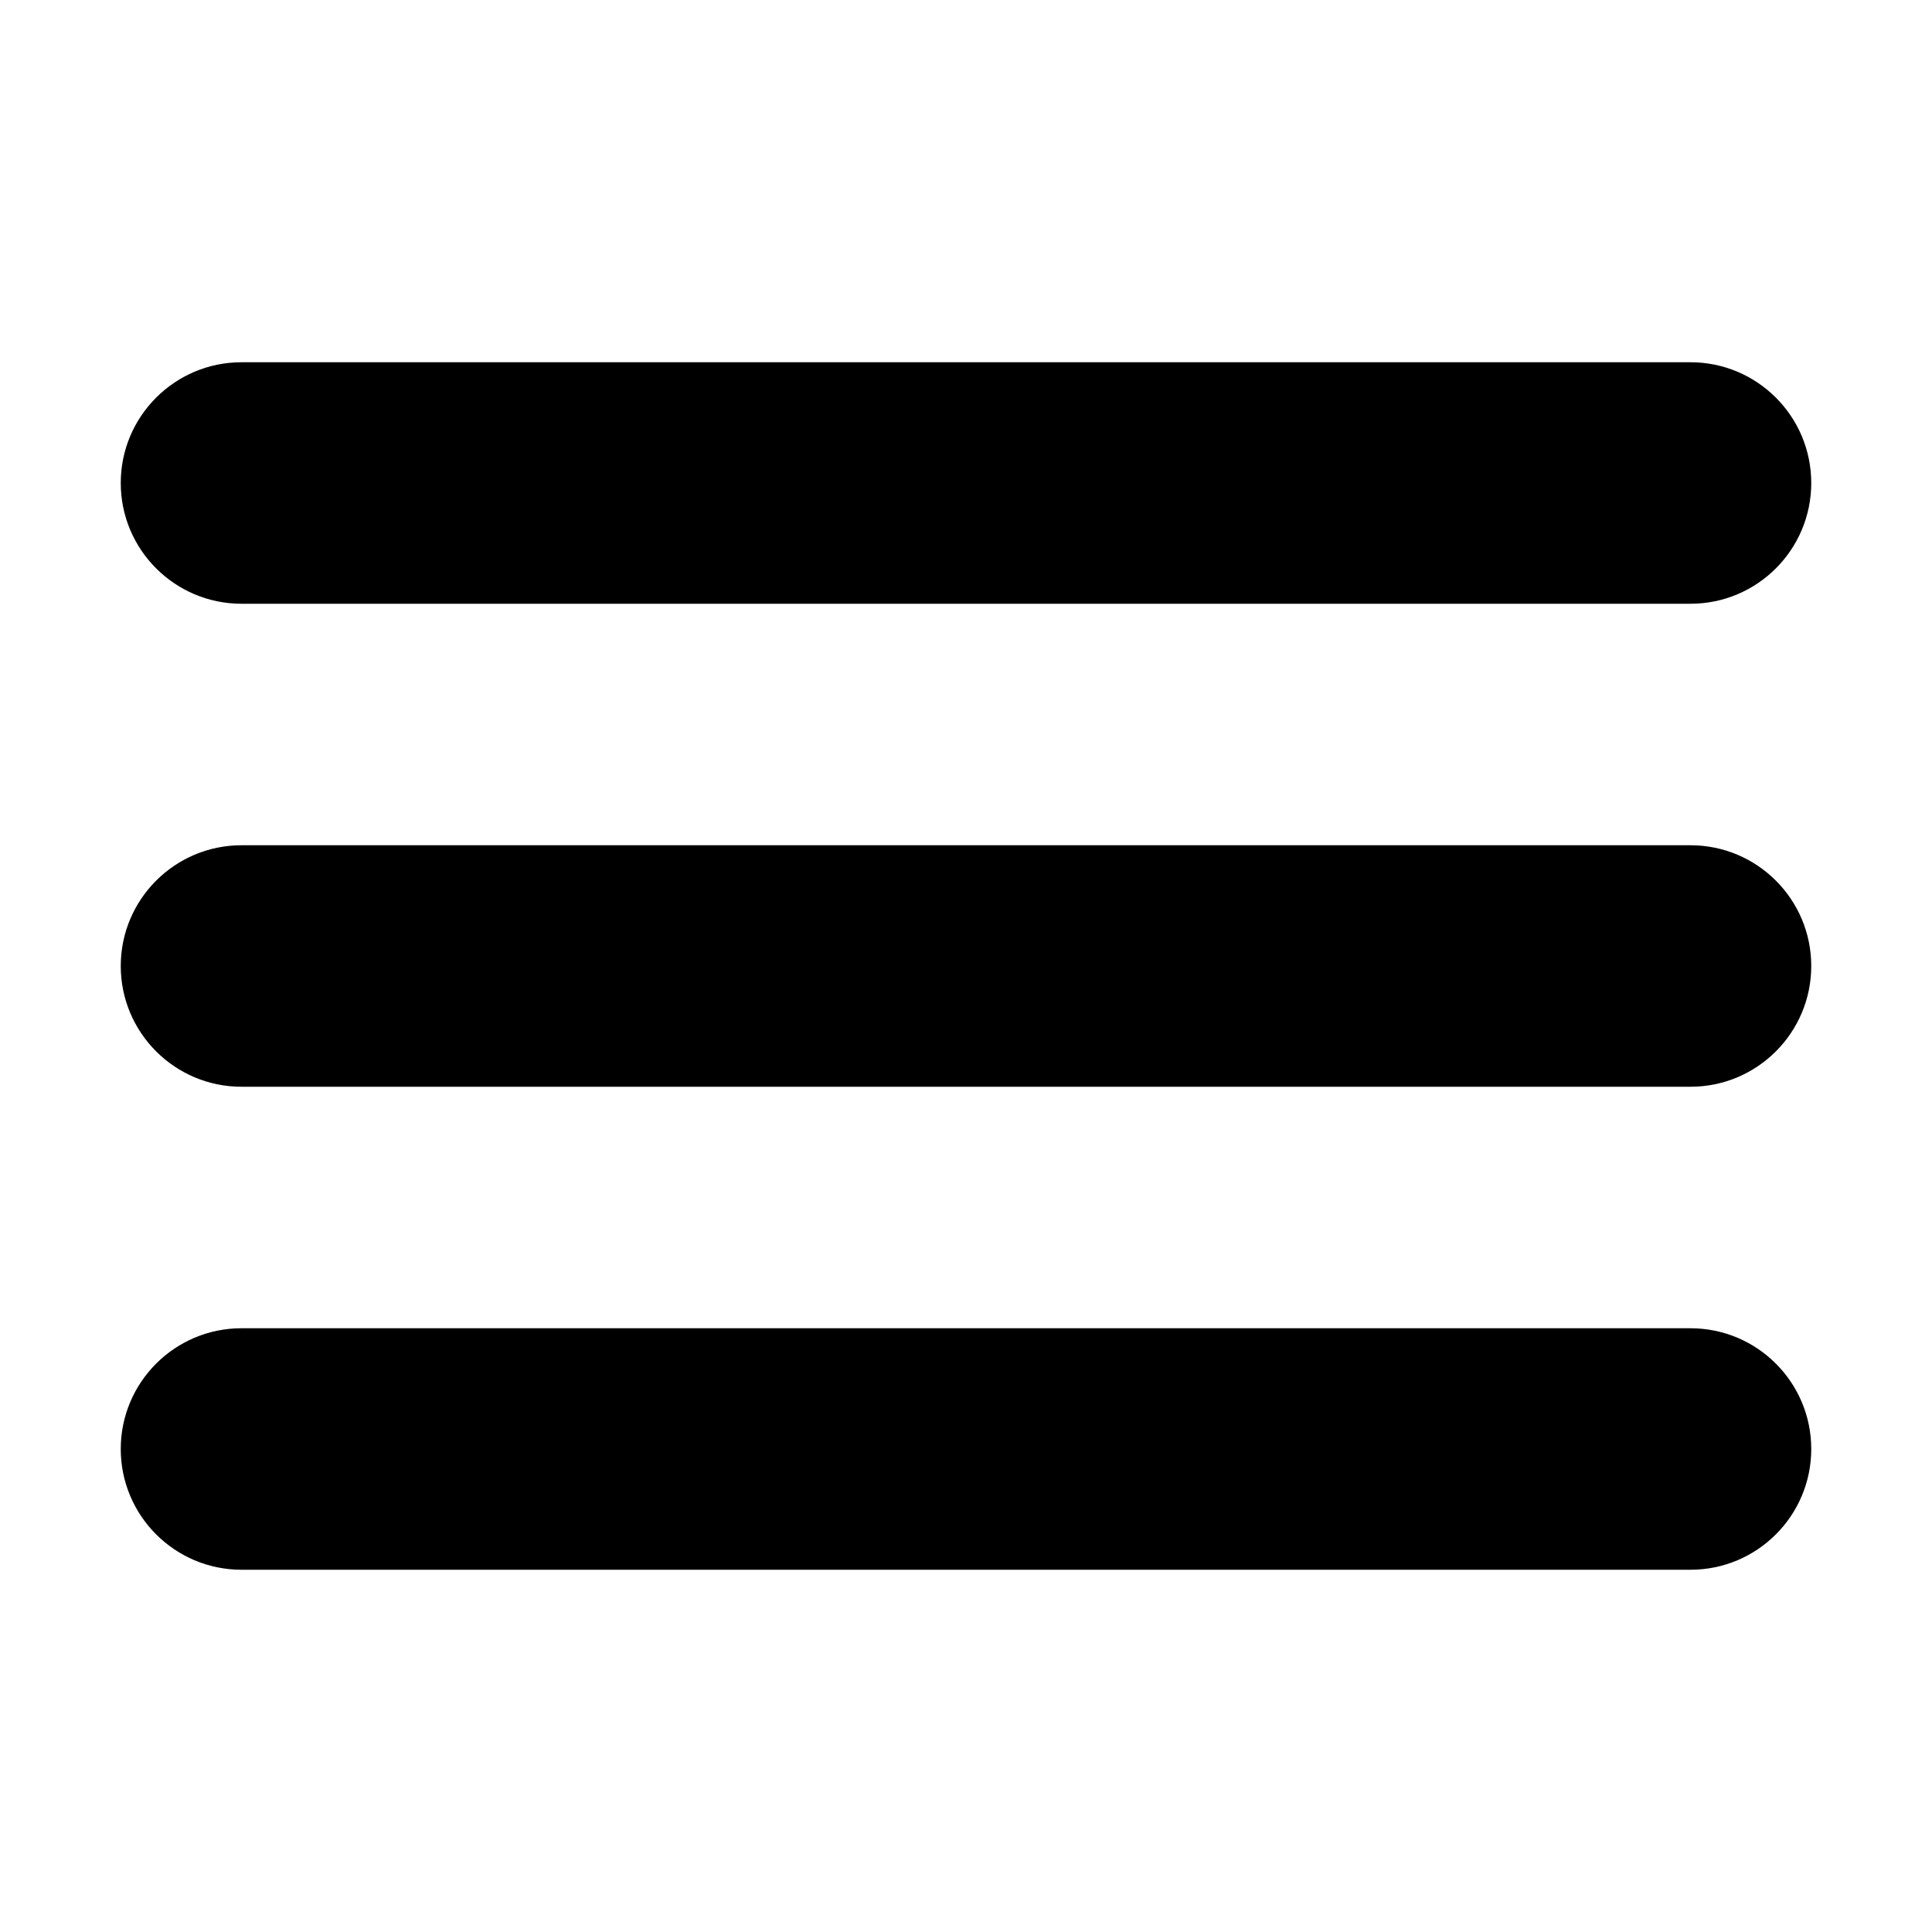
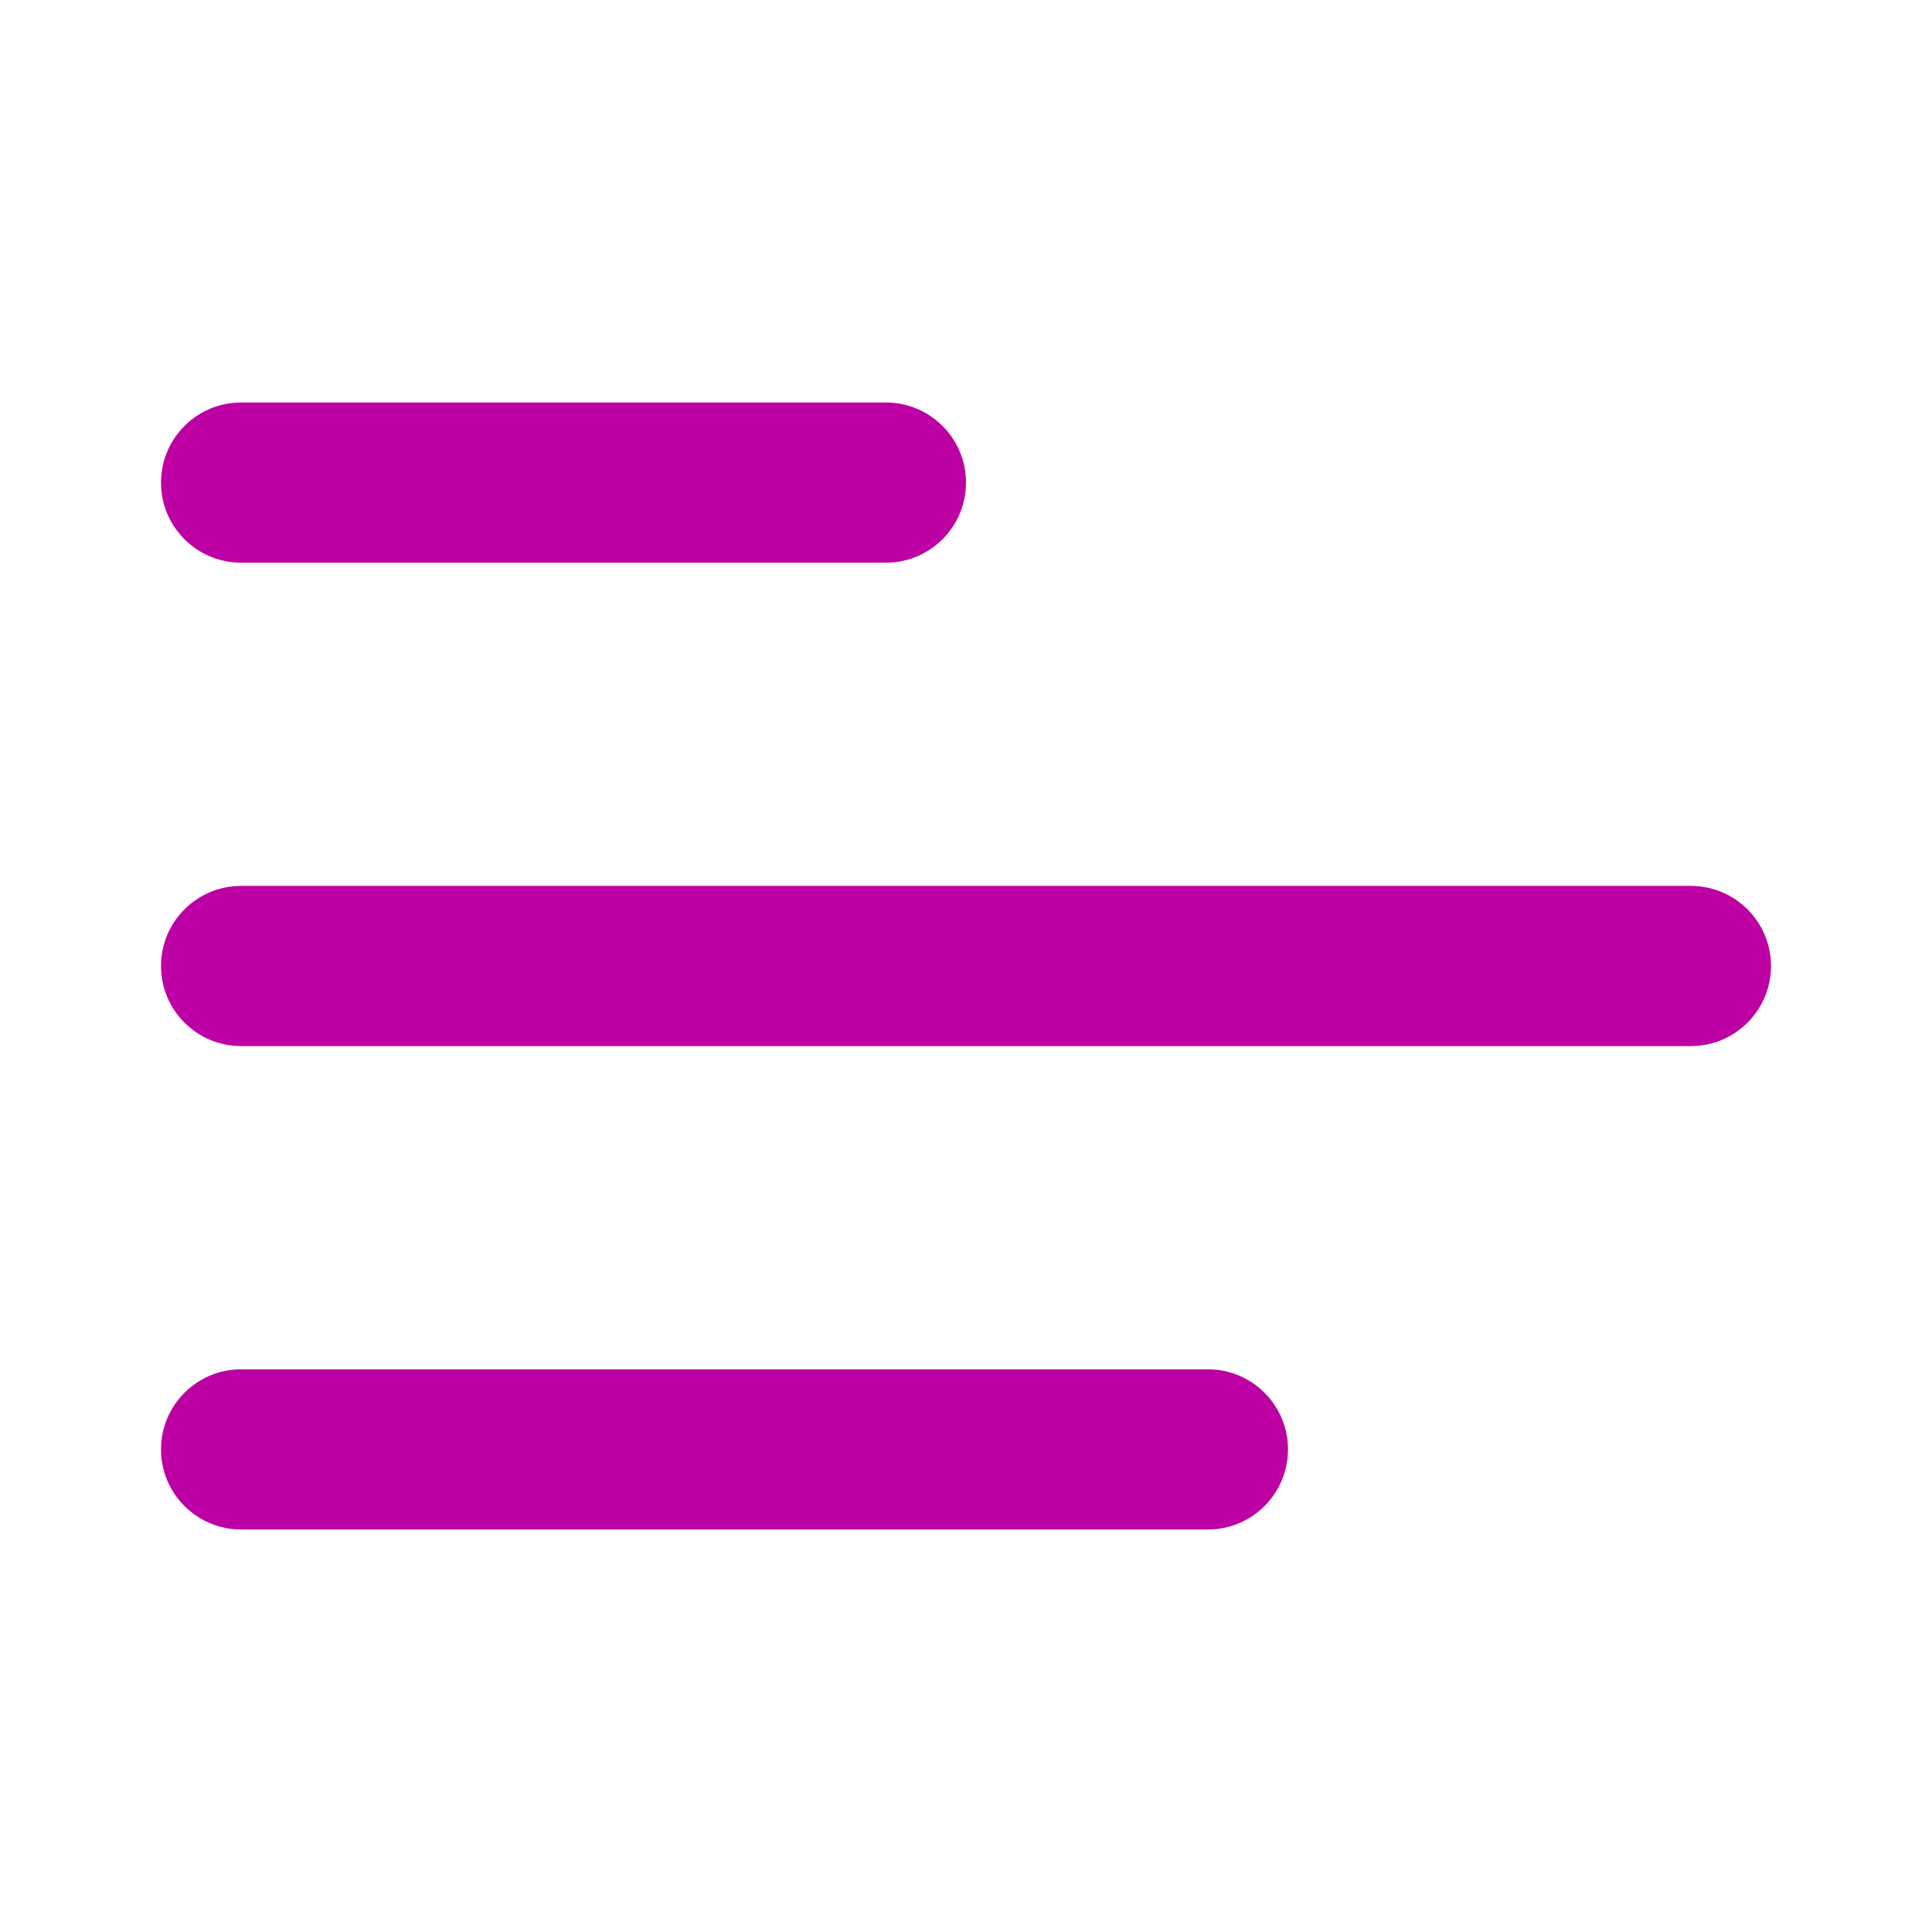
- <svg xmlns="http://www.w3.org/2000/svg" height="32px" id="Layer_1" style="enable-background:new 0 0 32 32;" version="1.1" viewBox="0 0 32 32" width="32px" xml:space="preserve">
-   <path d="M4,10h24c1.104,0,2-0.896,2-2s-0.896-2-2-2H4C2.896,6,2,6.896,2,8S2.896,10,4,10z M28,14H4c-1.104,0-2,0.896-2,2  s0.896,2,2,2h24c1.104,0,2-0.896,2-2S29.104,14,28,14z M28,22H4c-1.104,0-2,0.896-2,2s0.896,2,2,2h24c1.104,0,2-0.896,2-2  S29.104,22,28,22z" />
+ <svg xmlns="http://www.w3.org/2000/svg" fill="none" viewBox="0 0 24 24">
+   <path d="M2 5.995c0-.55.446-.995.995-.995h8.01a.995.995 0 0 1 0 1.99h-8.01A.995.995 0 0 1 2 5.995ZM2 12c0-.55.446-.995.995-.995h18.01a.995.995 0 1 1 0 1.99H2.995A.995.995 0 0 1 2 12ZM2.995 17.01a.995.995 0 0 0 0 1.99h12.01a.995.995 0 0 0 0-1.99H2.995Z" fill="#bd00a4" class="fill-000000" />
</svg>
